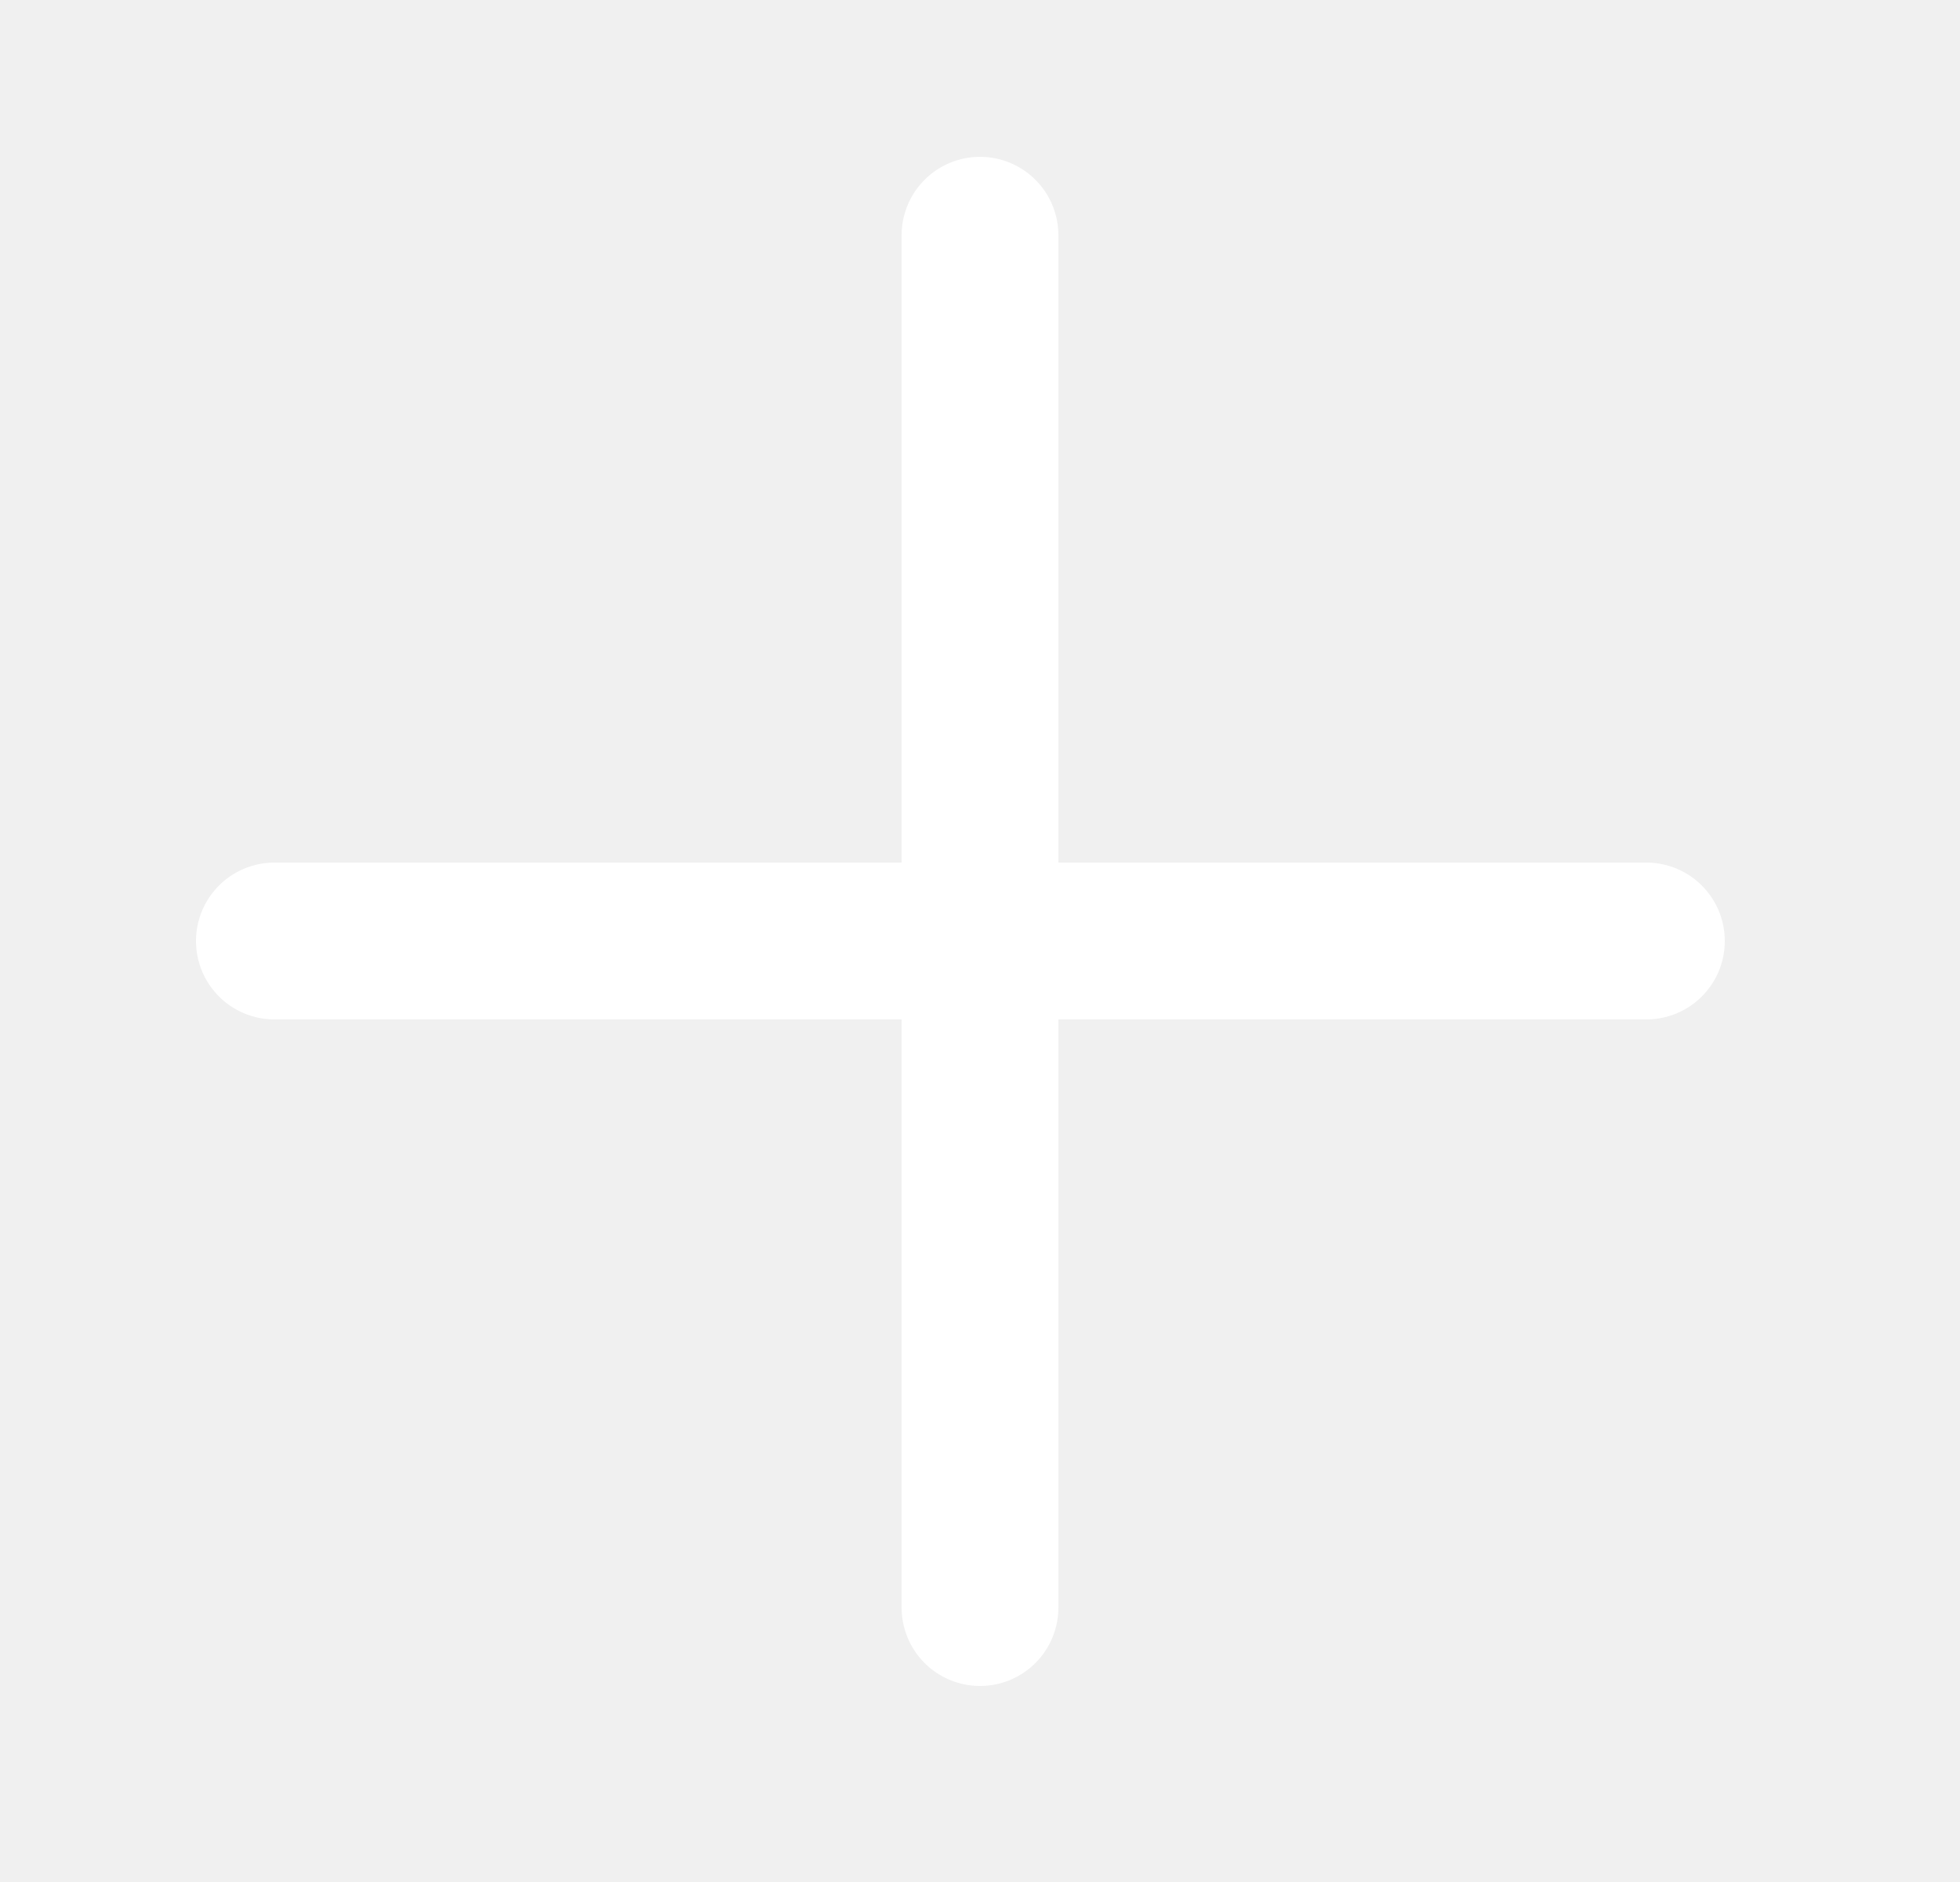
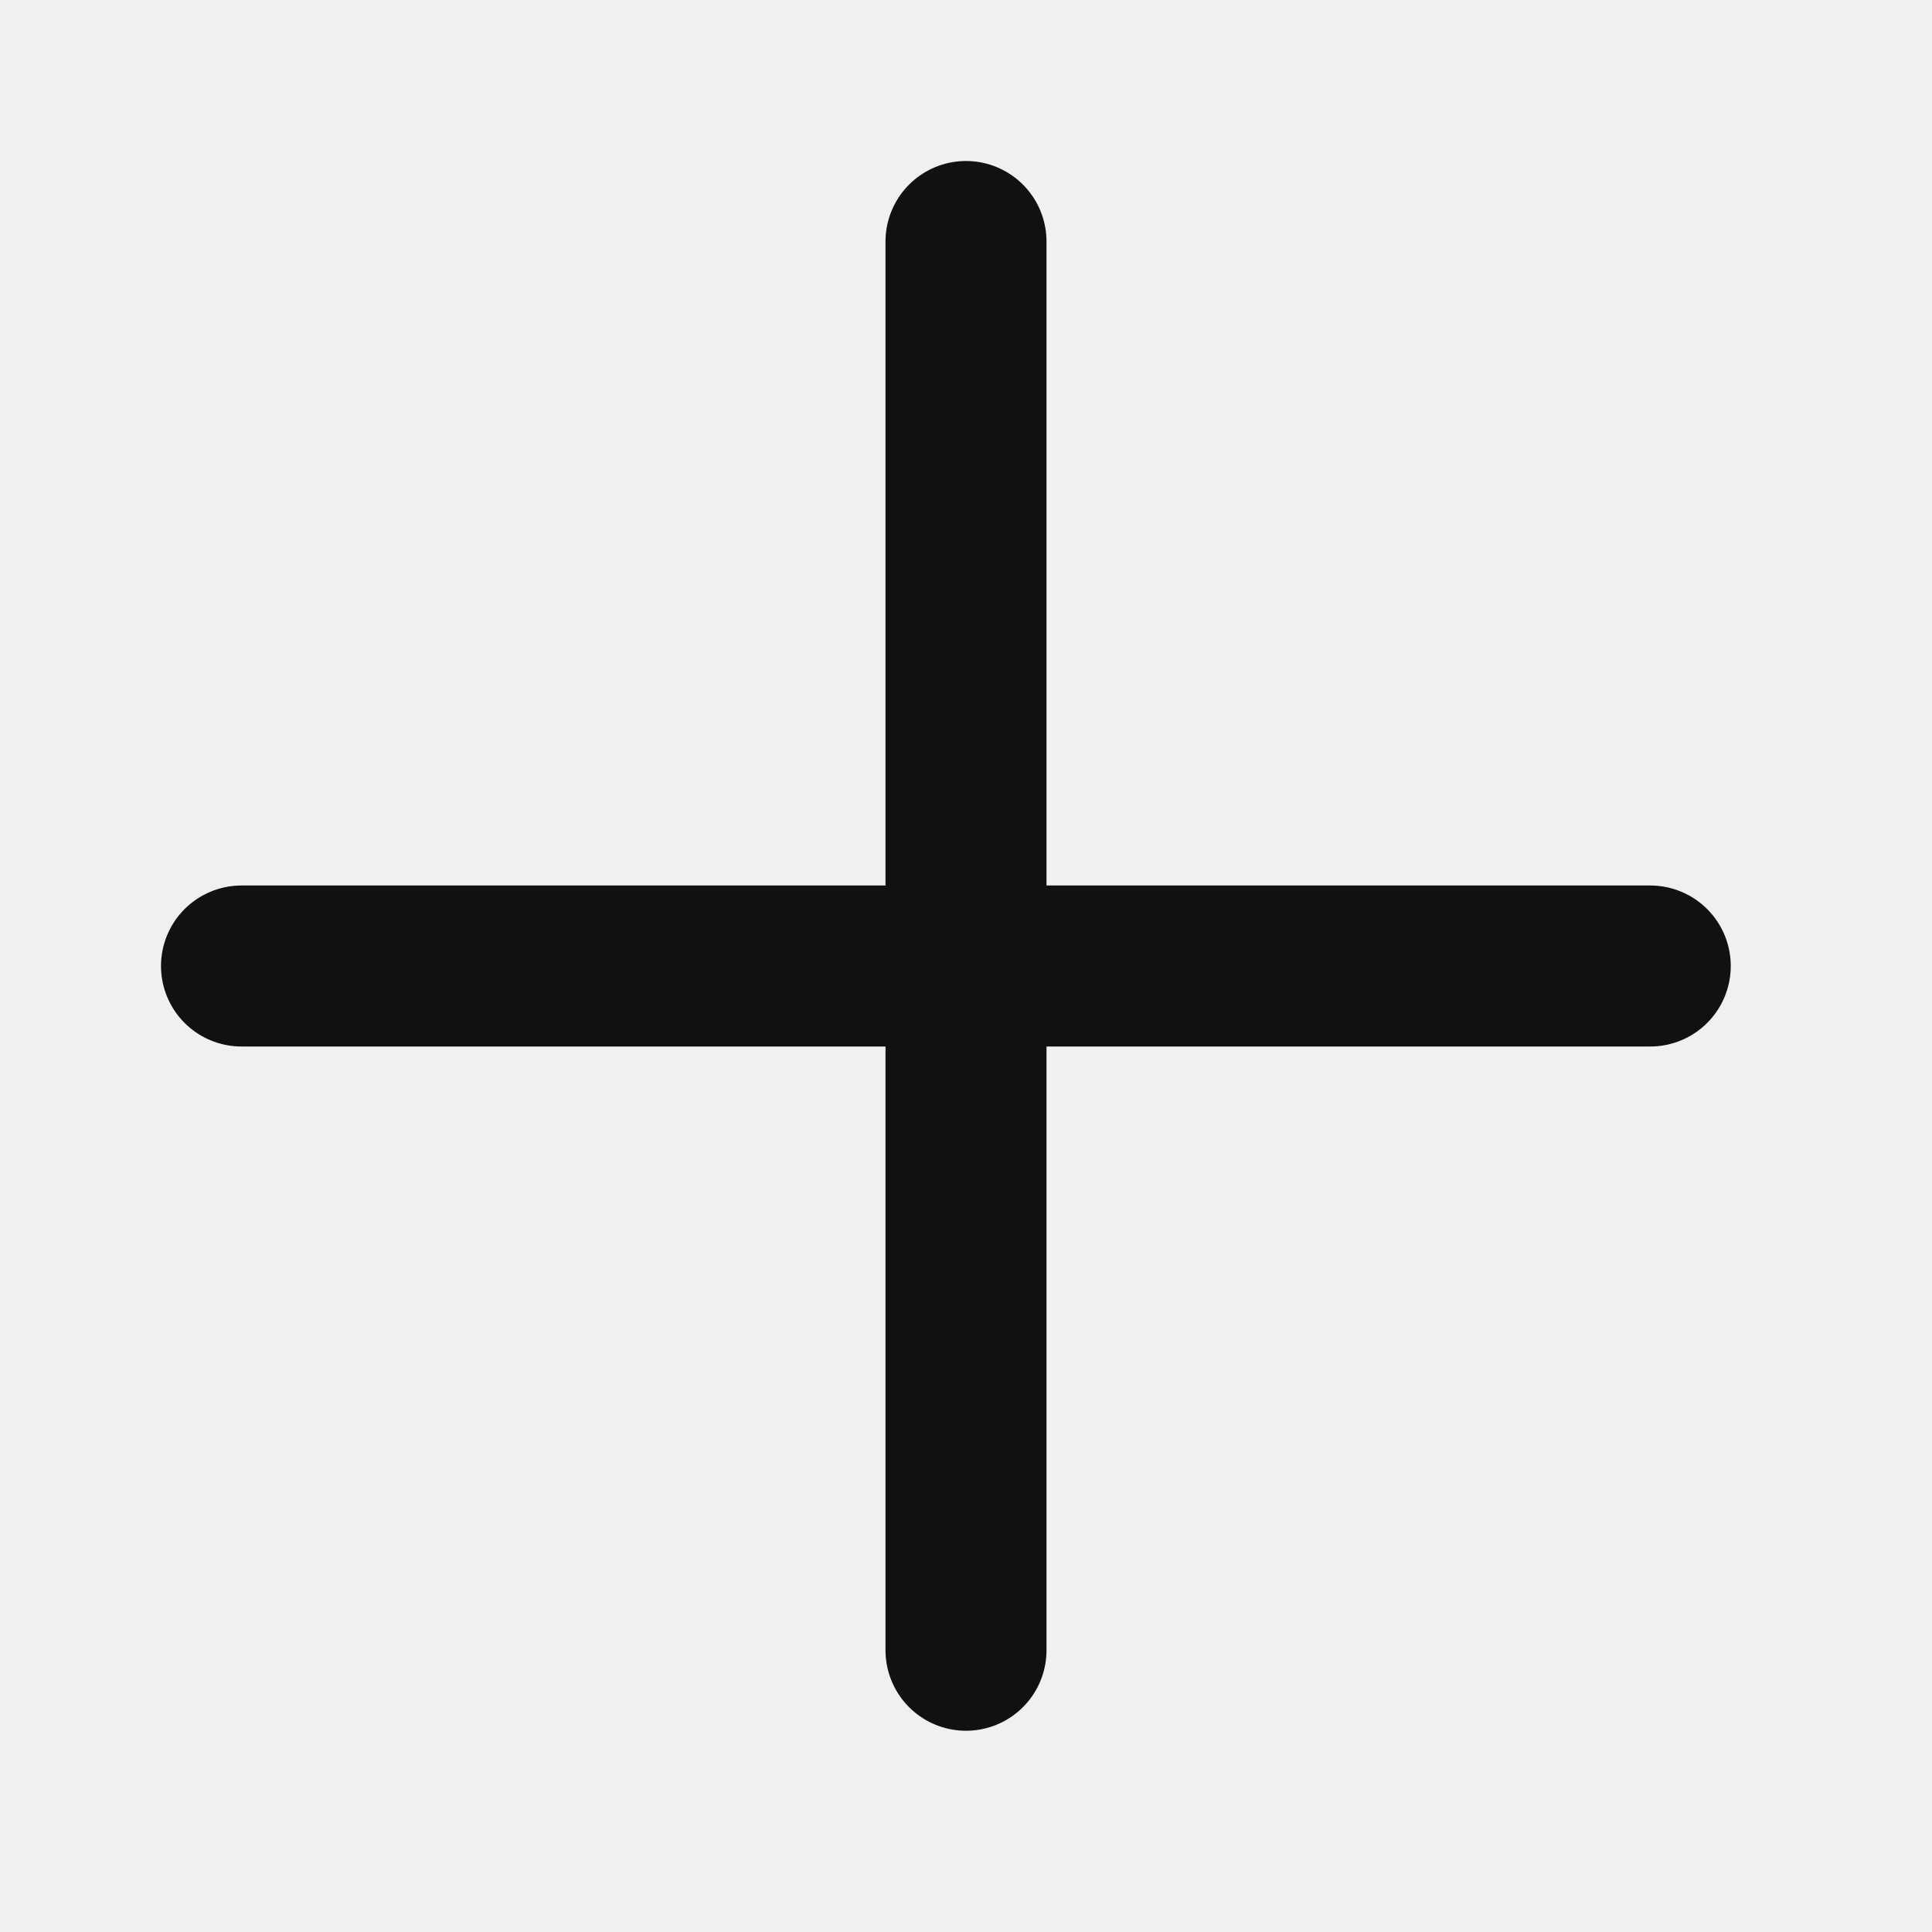
- <svg xmlns="http://www.w3.org/2000/svg" width="25" height="24" fill="none" viewBox="0 0 25 24">
-   <path stroke="#fff" stroke-linecap="round" stroke-linejoin="round" stroke-width="2" d="M12.5 3v17.5M3.5 12H21" />
+ <svg xmlns="http://www.w3.org/2000/svg" width="24" height="24" fill="none" viewBox="0 0 24 24">
+   <path stroke="#111" stroke-linecap="round" stroke-linejoin="round" stroke-width="2" d="M12 3v17.5M3 12h17.5" />
</svg>
